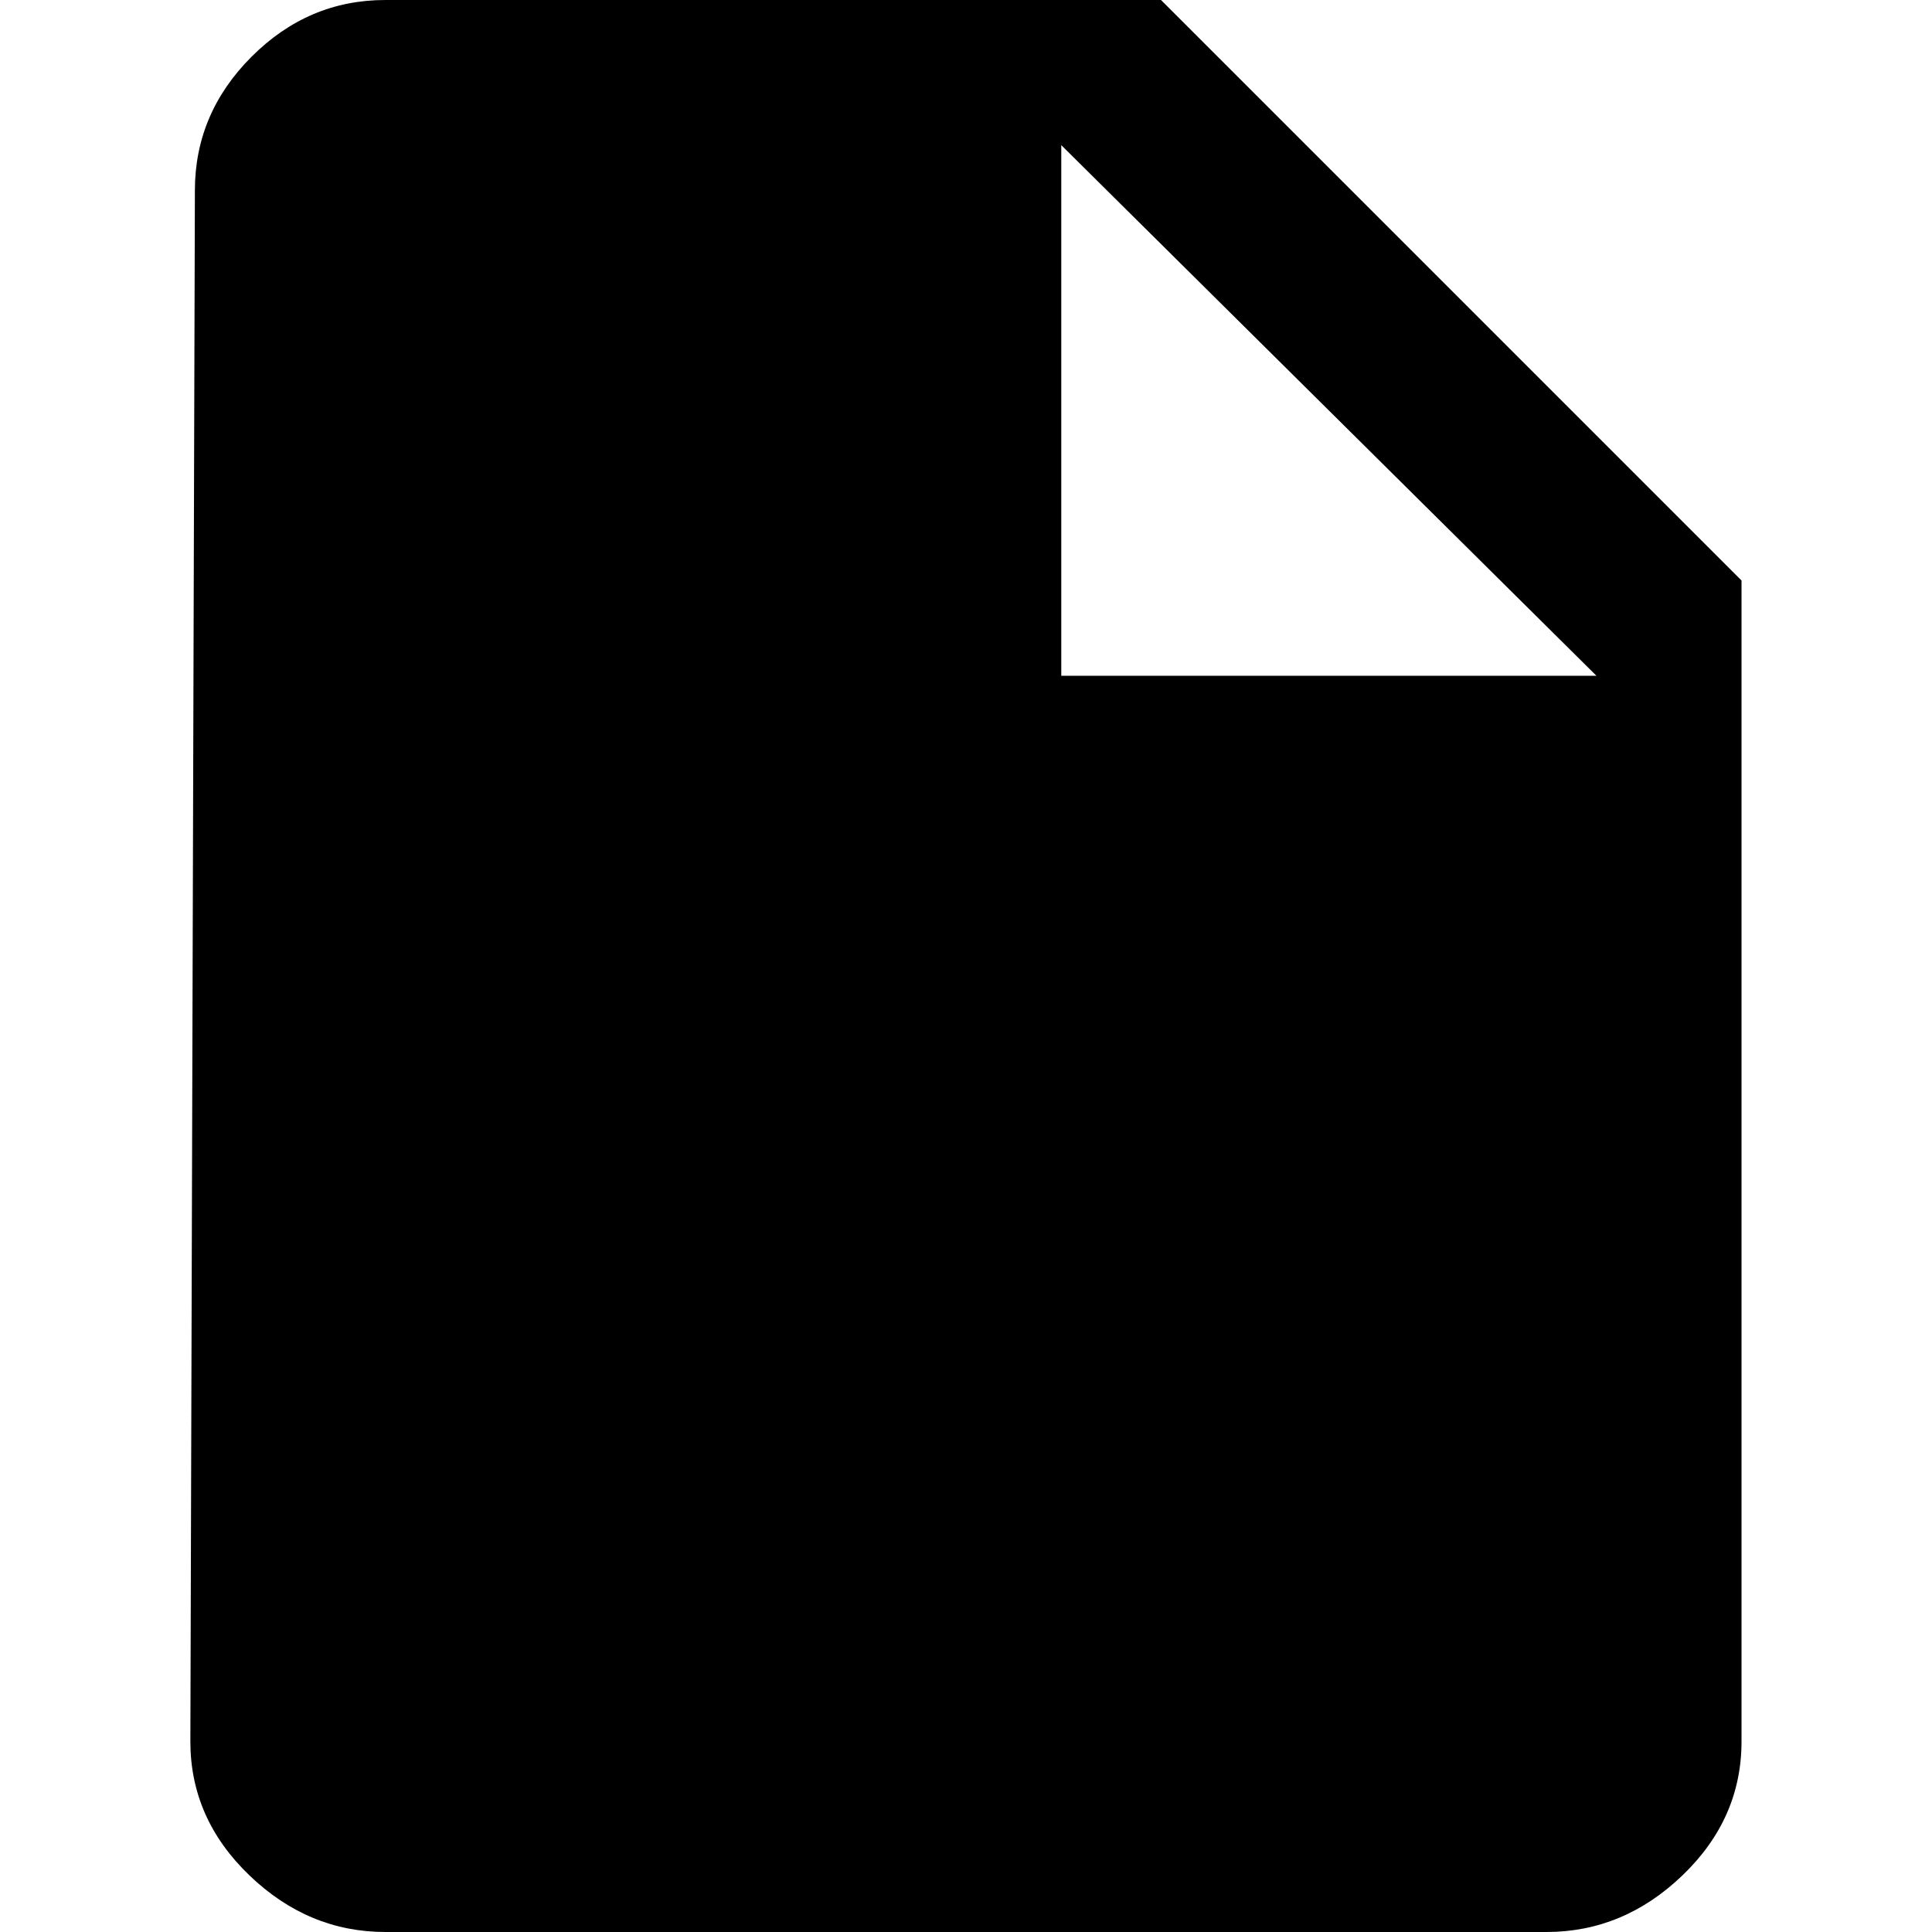
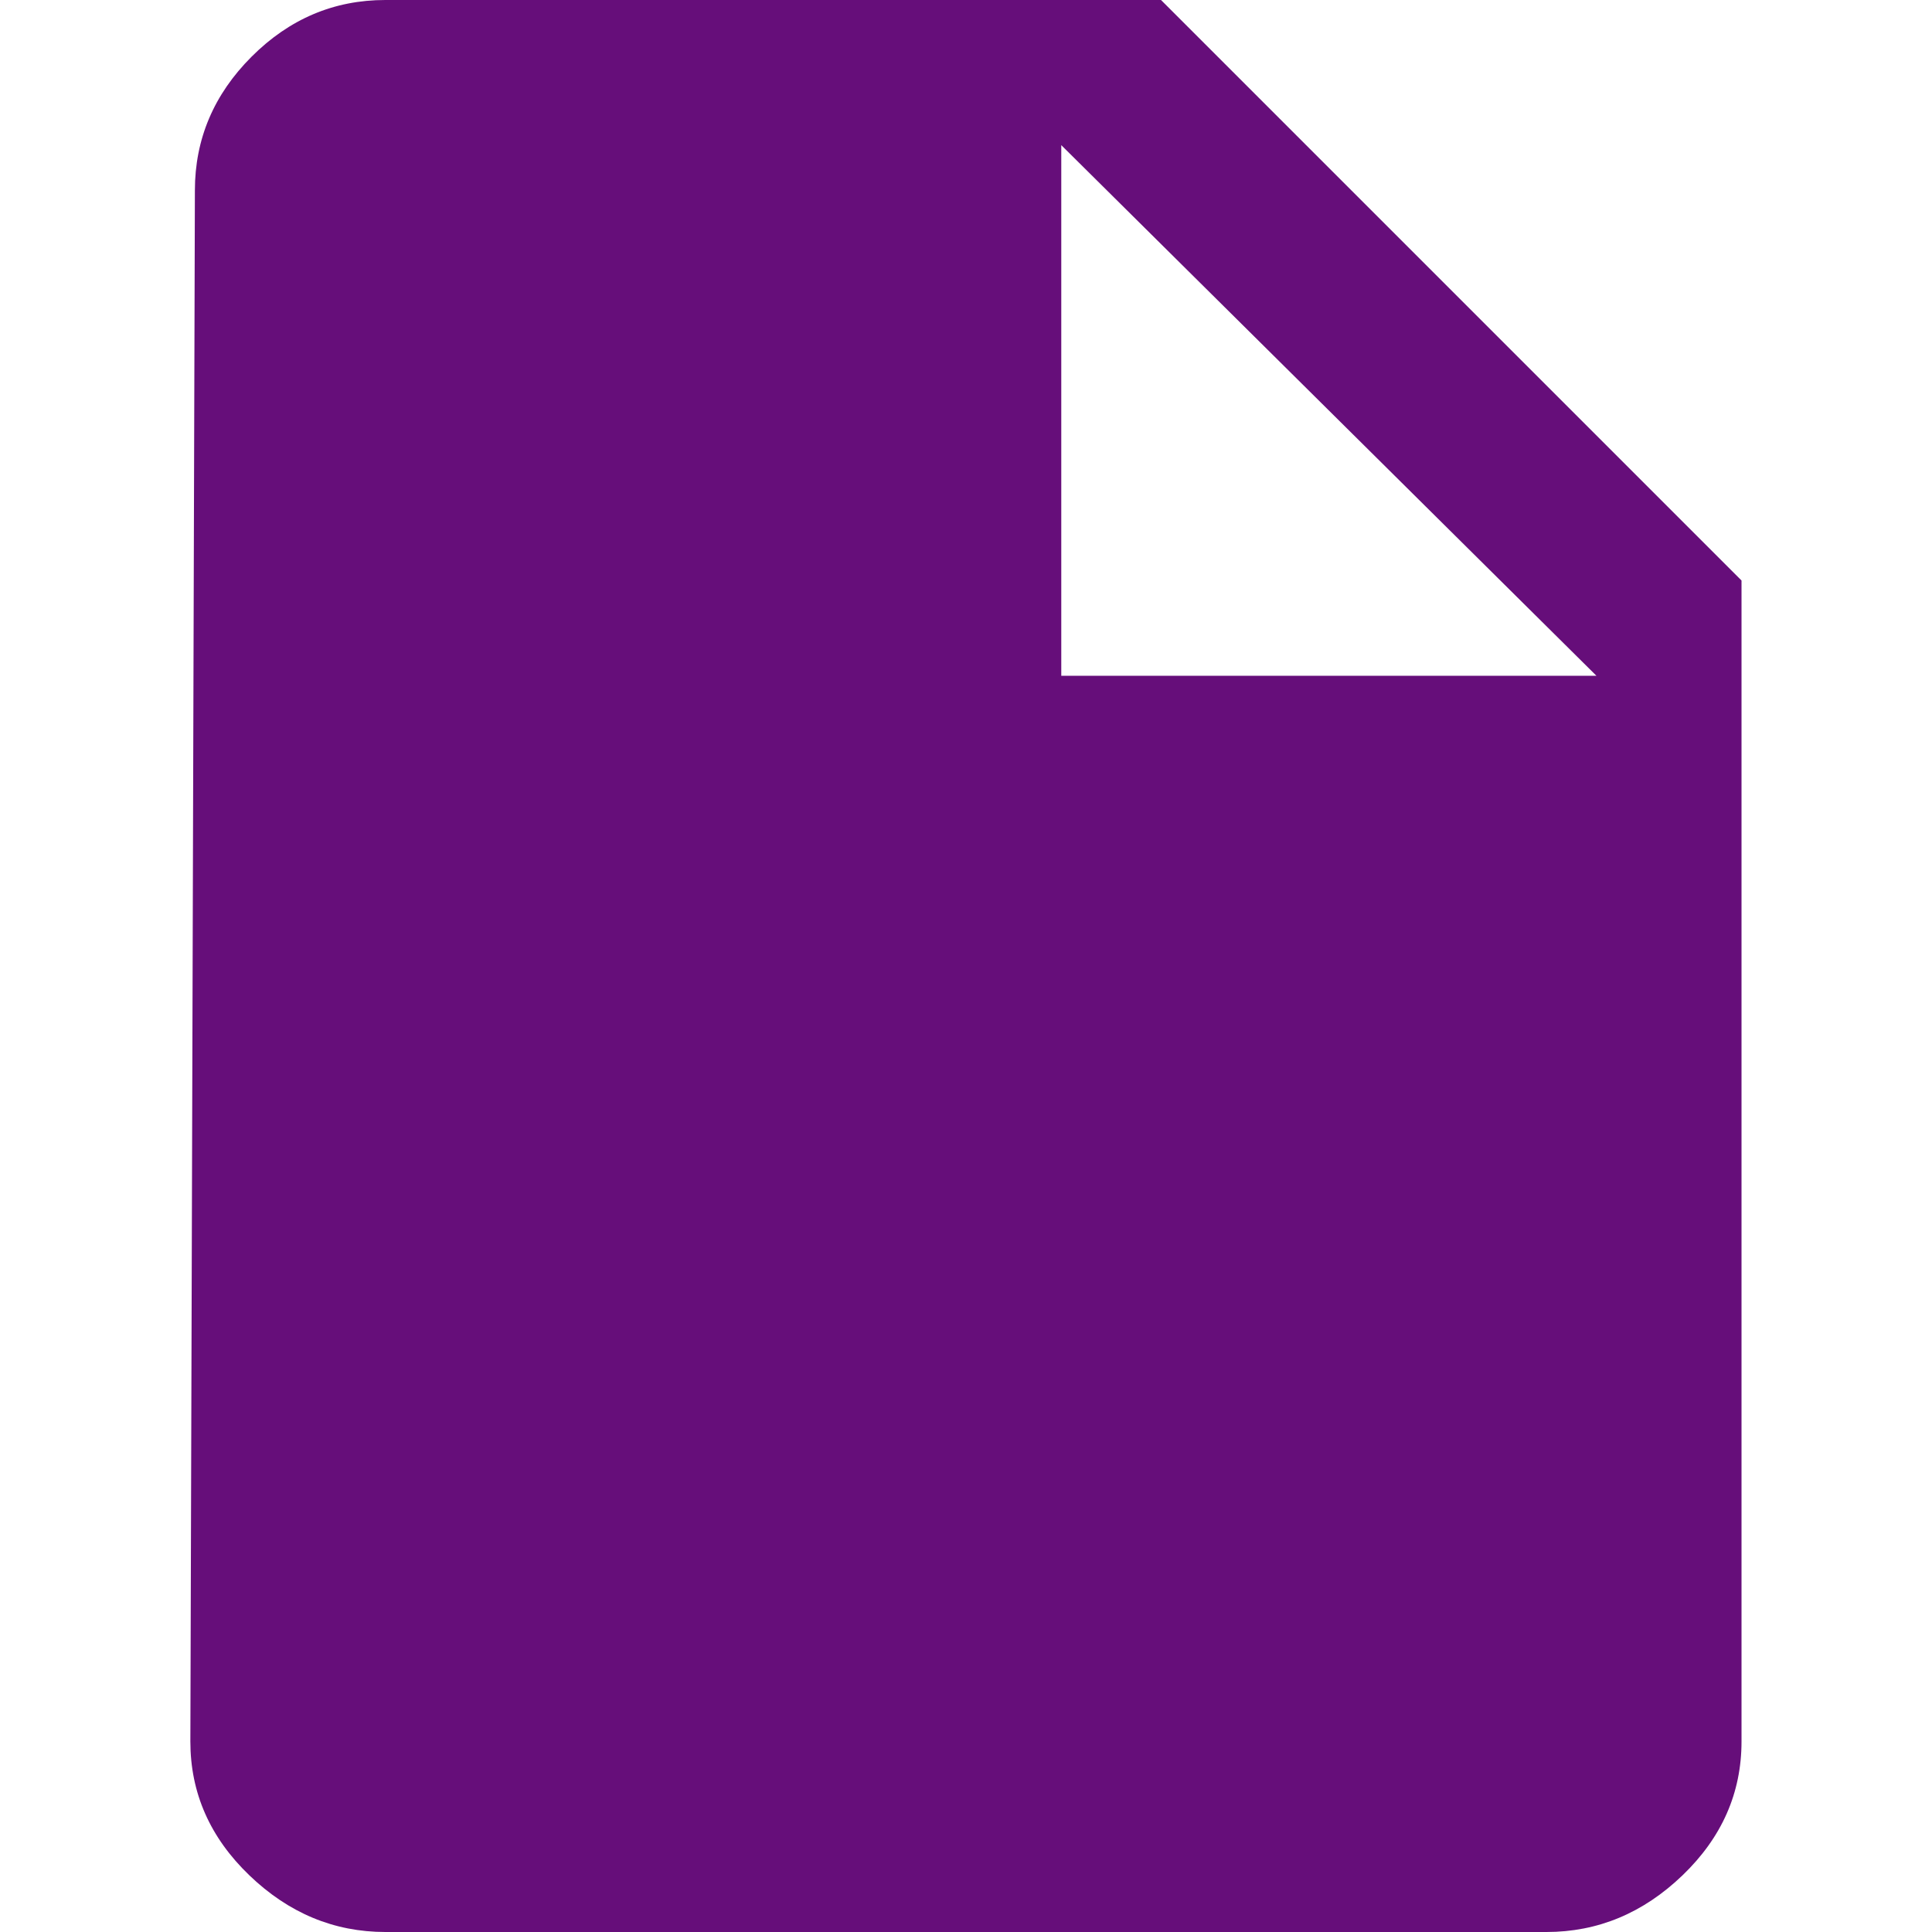
- <svg xmlns="http://www.w3.org/2000/svg" version="1.1" width="32" height="32" viewBox="0 0 32 32">
+ <svg xmlns="http://www.w3.org/2000/svg" version="1.1" width="32" height="32" viewBox="0 0 32 32" fill="#660e7a">
  <path d="M17.578 11.193h8.864l-8.864-8.789v8.789zM6.385 0h12.845l9.615 9.615v19.23q0 1.277-0.977 2.216t-2.254 0.939h-19.23q-1.277 0-2.254-0.939t-0.977-2.216l0.075-25.69q0-1.277 0.939-2.216t2.216-0.939z" />
</svg>
